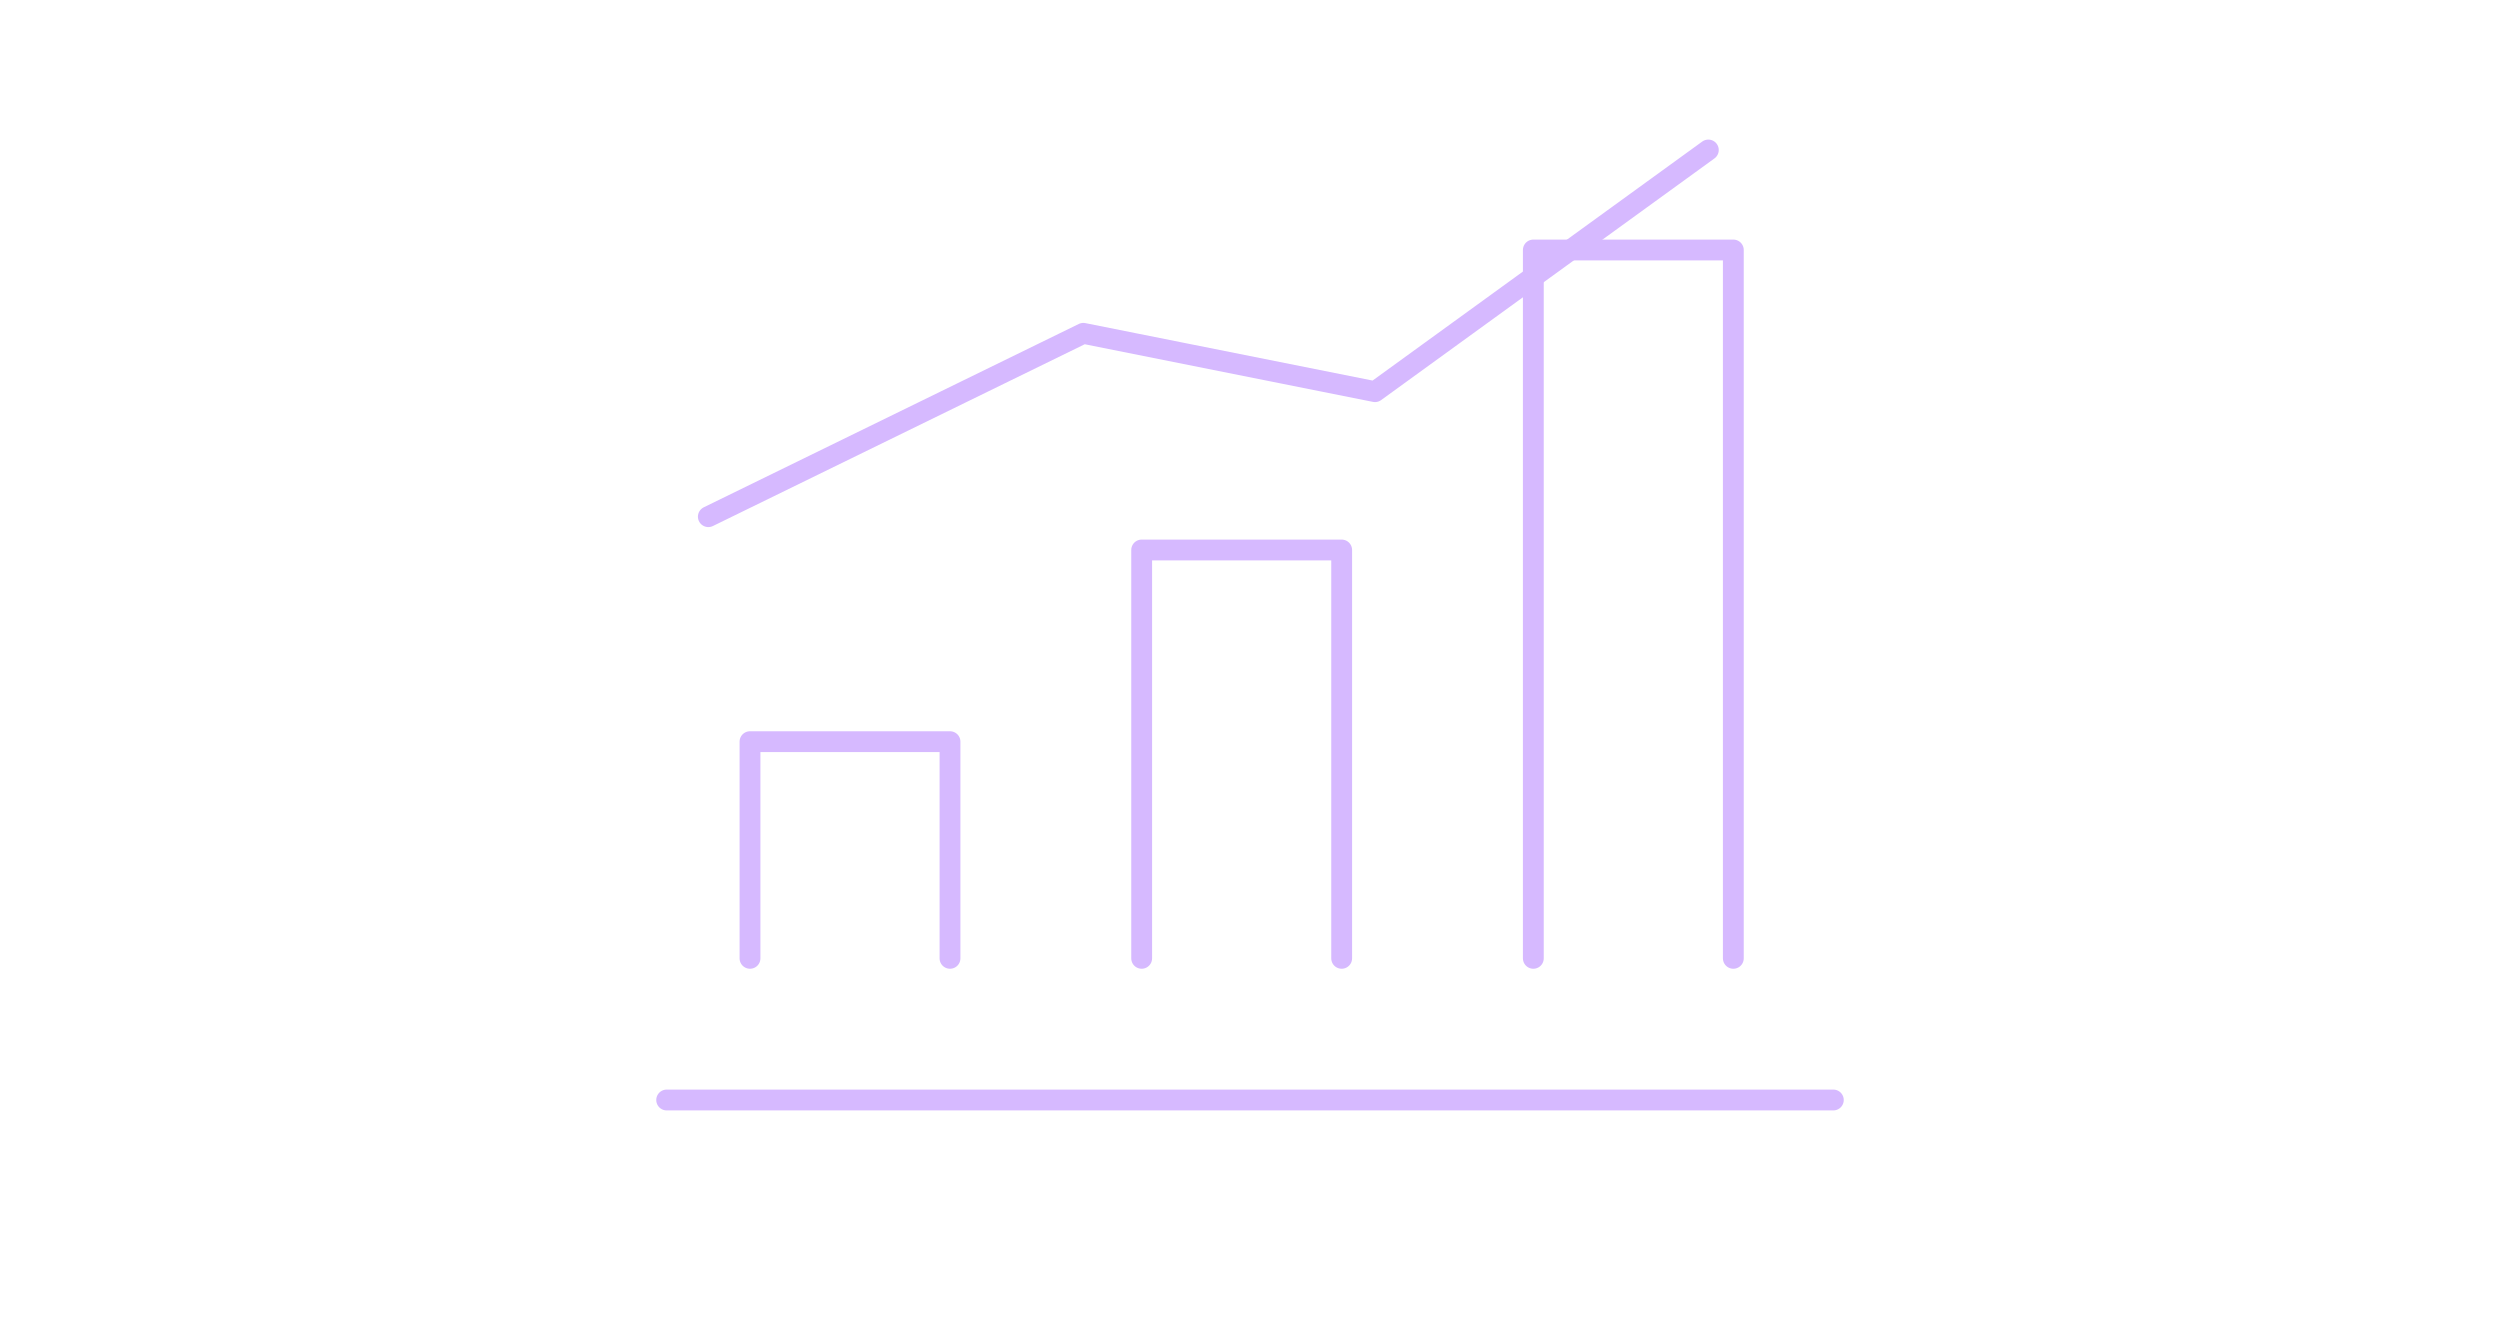
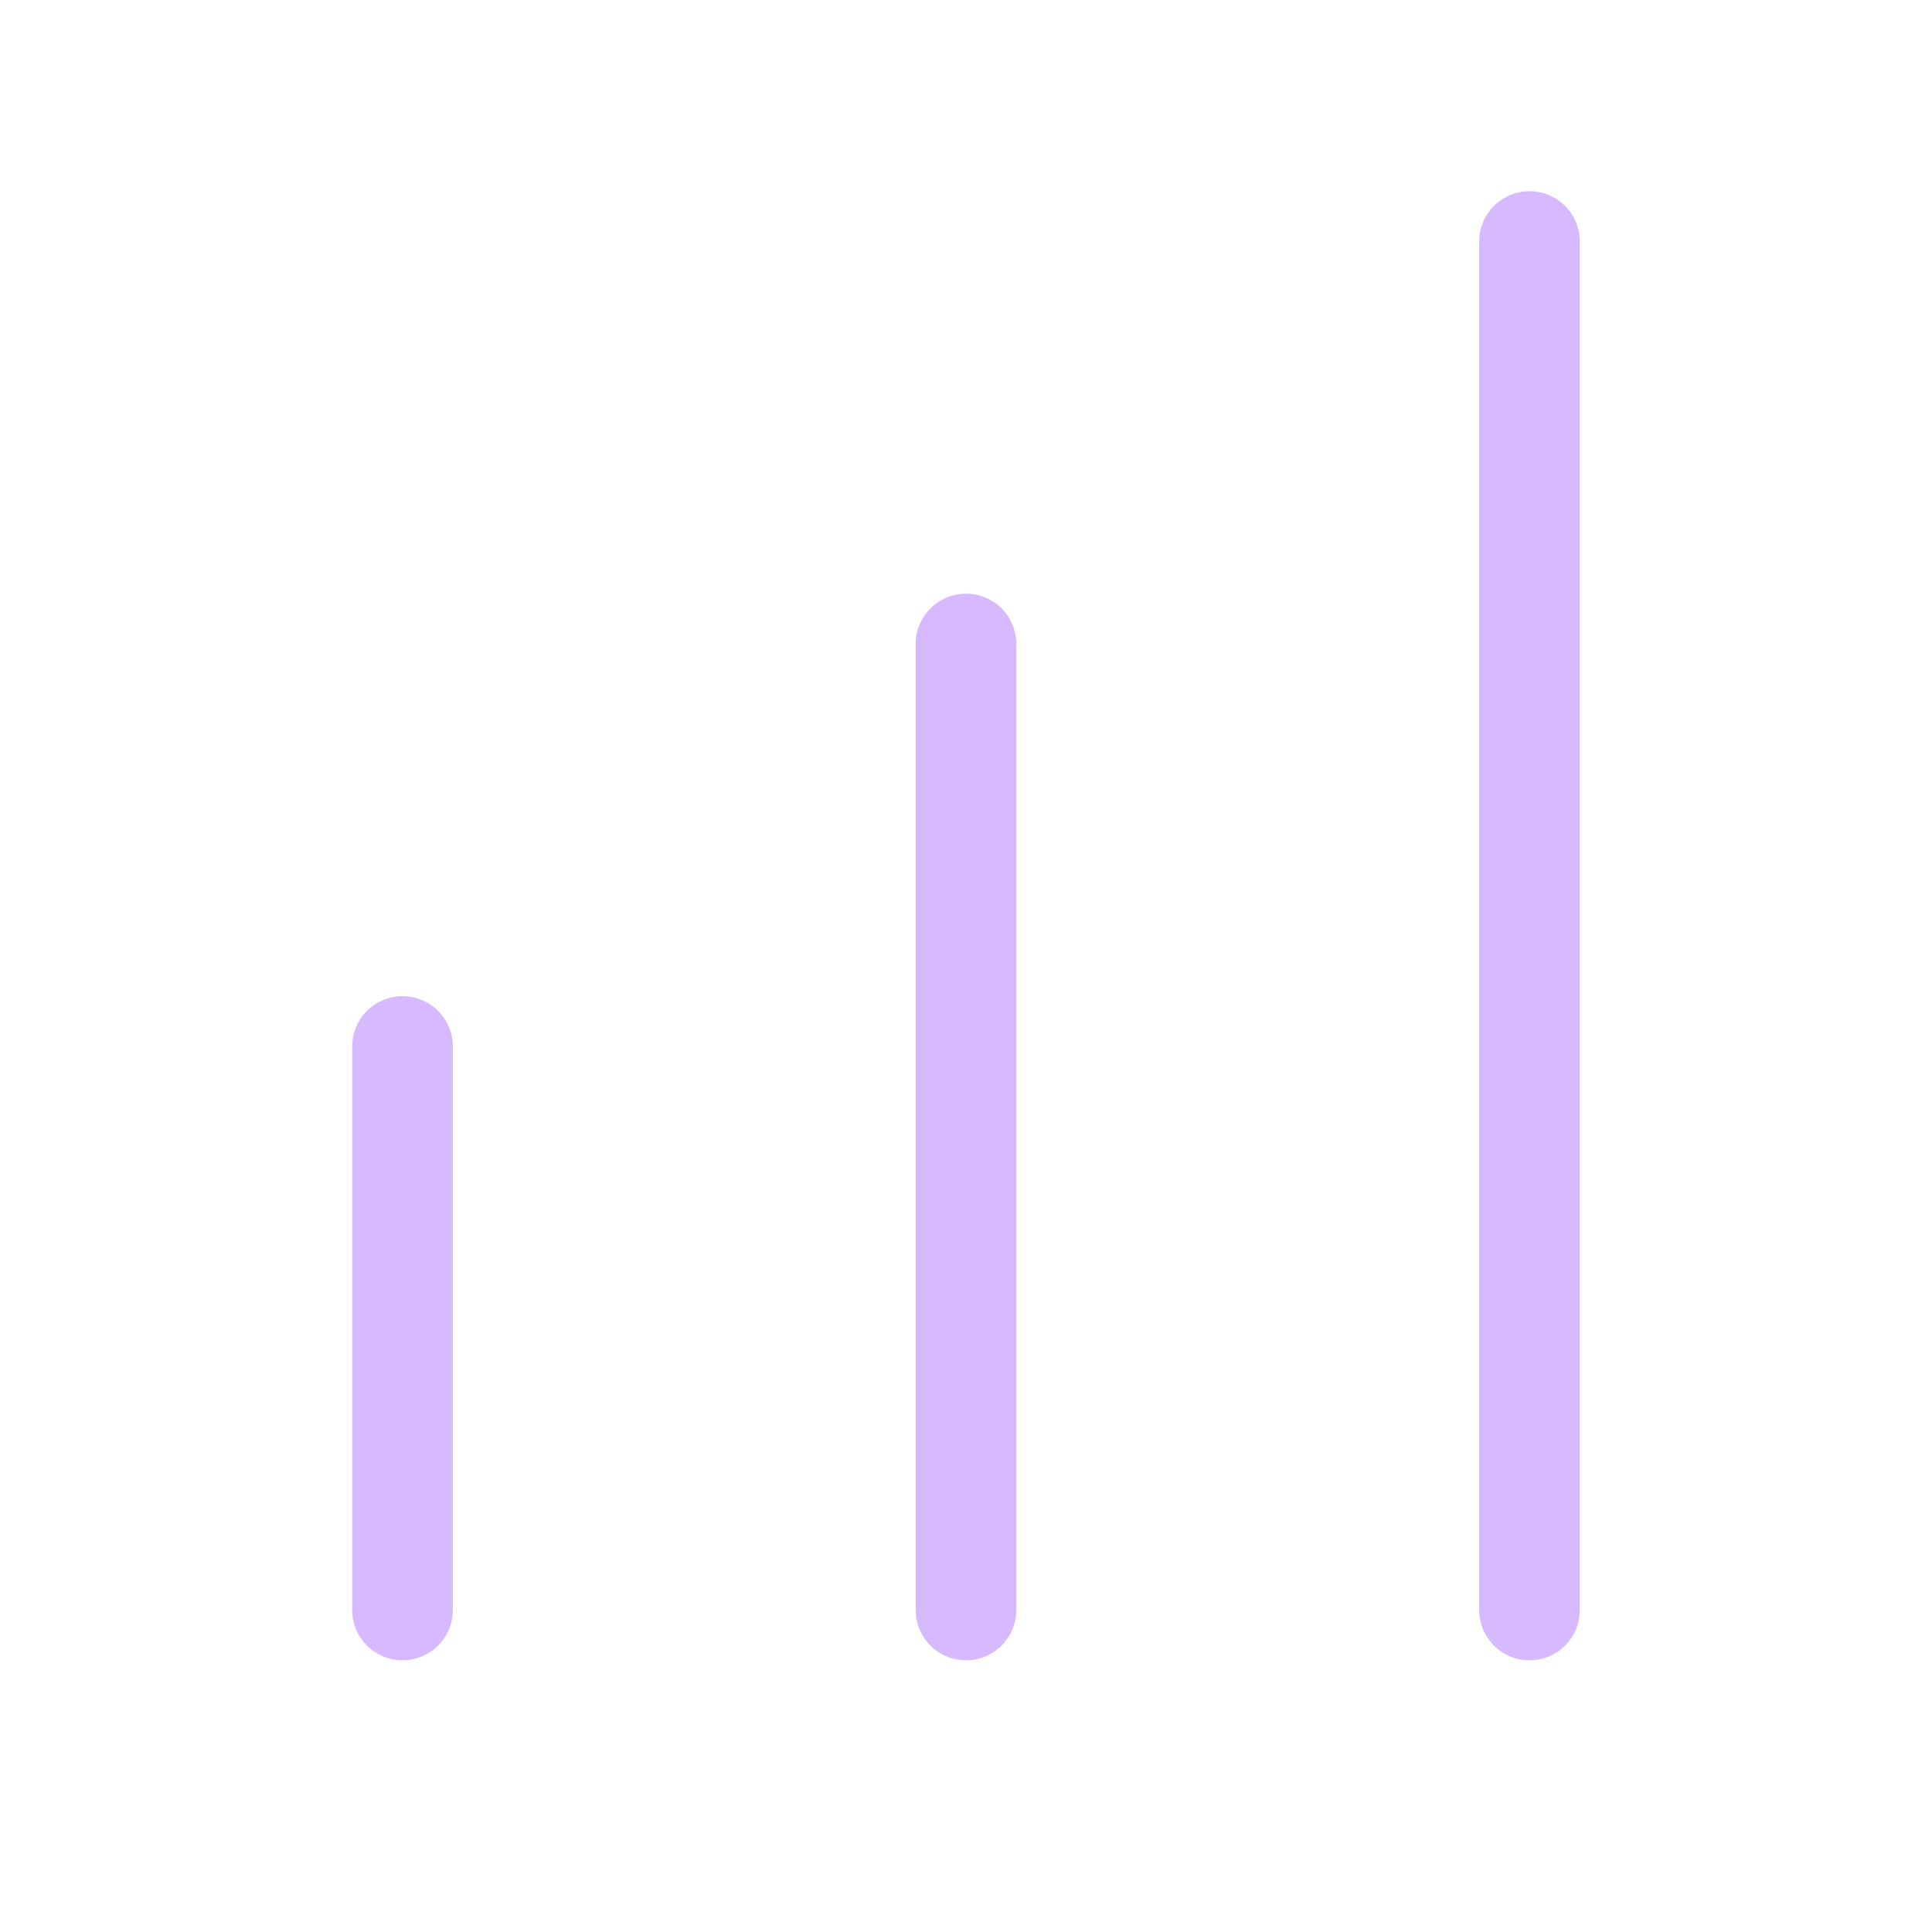
- <svg xmlns="http://www.w3.org/2000/svg" width="300" height="160" viewBox="0 0 300 160" fill="none">
-   <g stroke="#d6b9ff" stroke-width="2.5" stroke-linecap="round" stroke-linejoin="round">
-     <path d="M80 132h140M90 115V89h24v26M137 115V66h24v49M184 115V30h24v85" />
-     <path d="m85 62 45-22 35 7 40-29" />
-   </g>
+ <svg xmlns="http://www.w3.org/2000/svg" viewBox="0 0 24 24" fill="none" stroke="#d6b9ff" stroke-width="1.25" stroke-linecap="round" stroke-linejoin="round">
+   <path d="M5 20V13M12 20V8M19 20V3" />
</svg>
